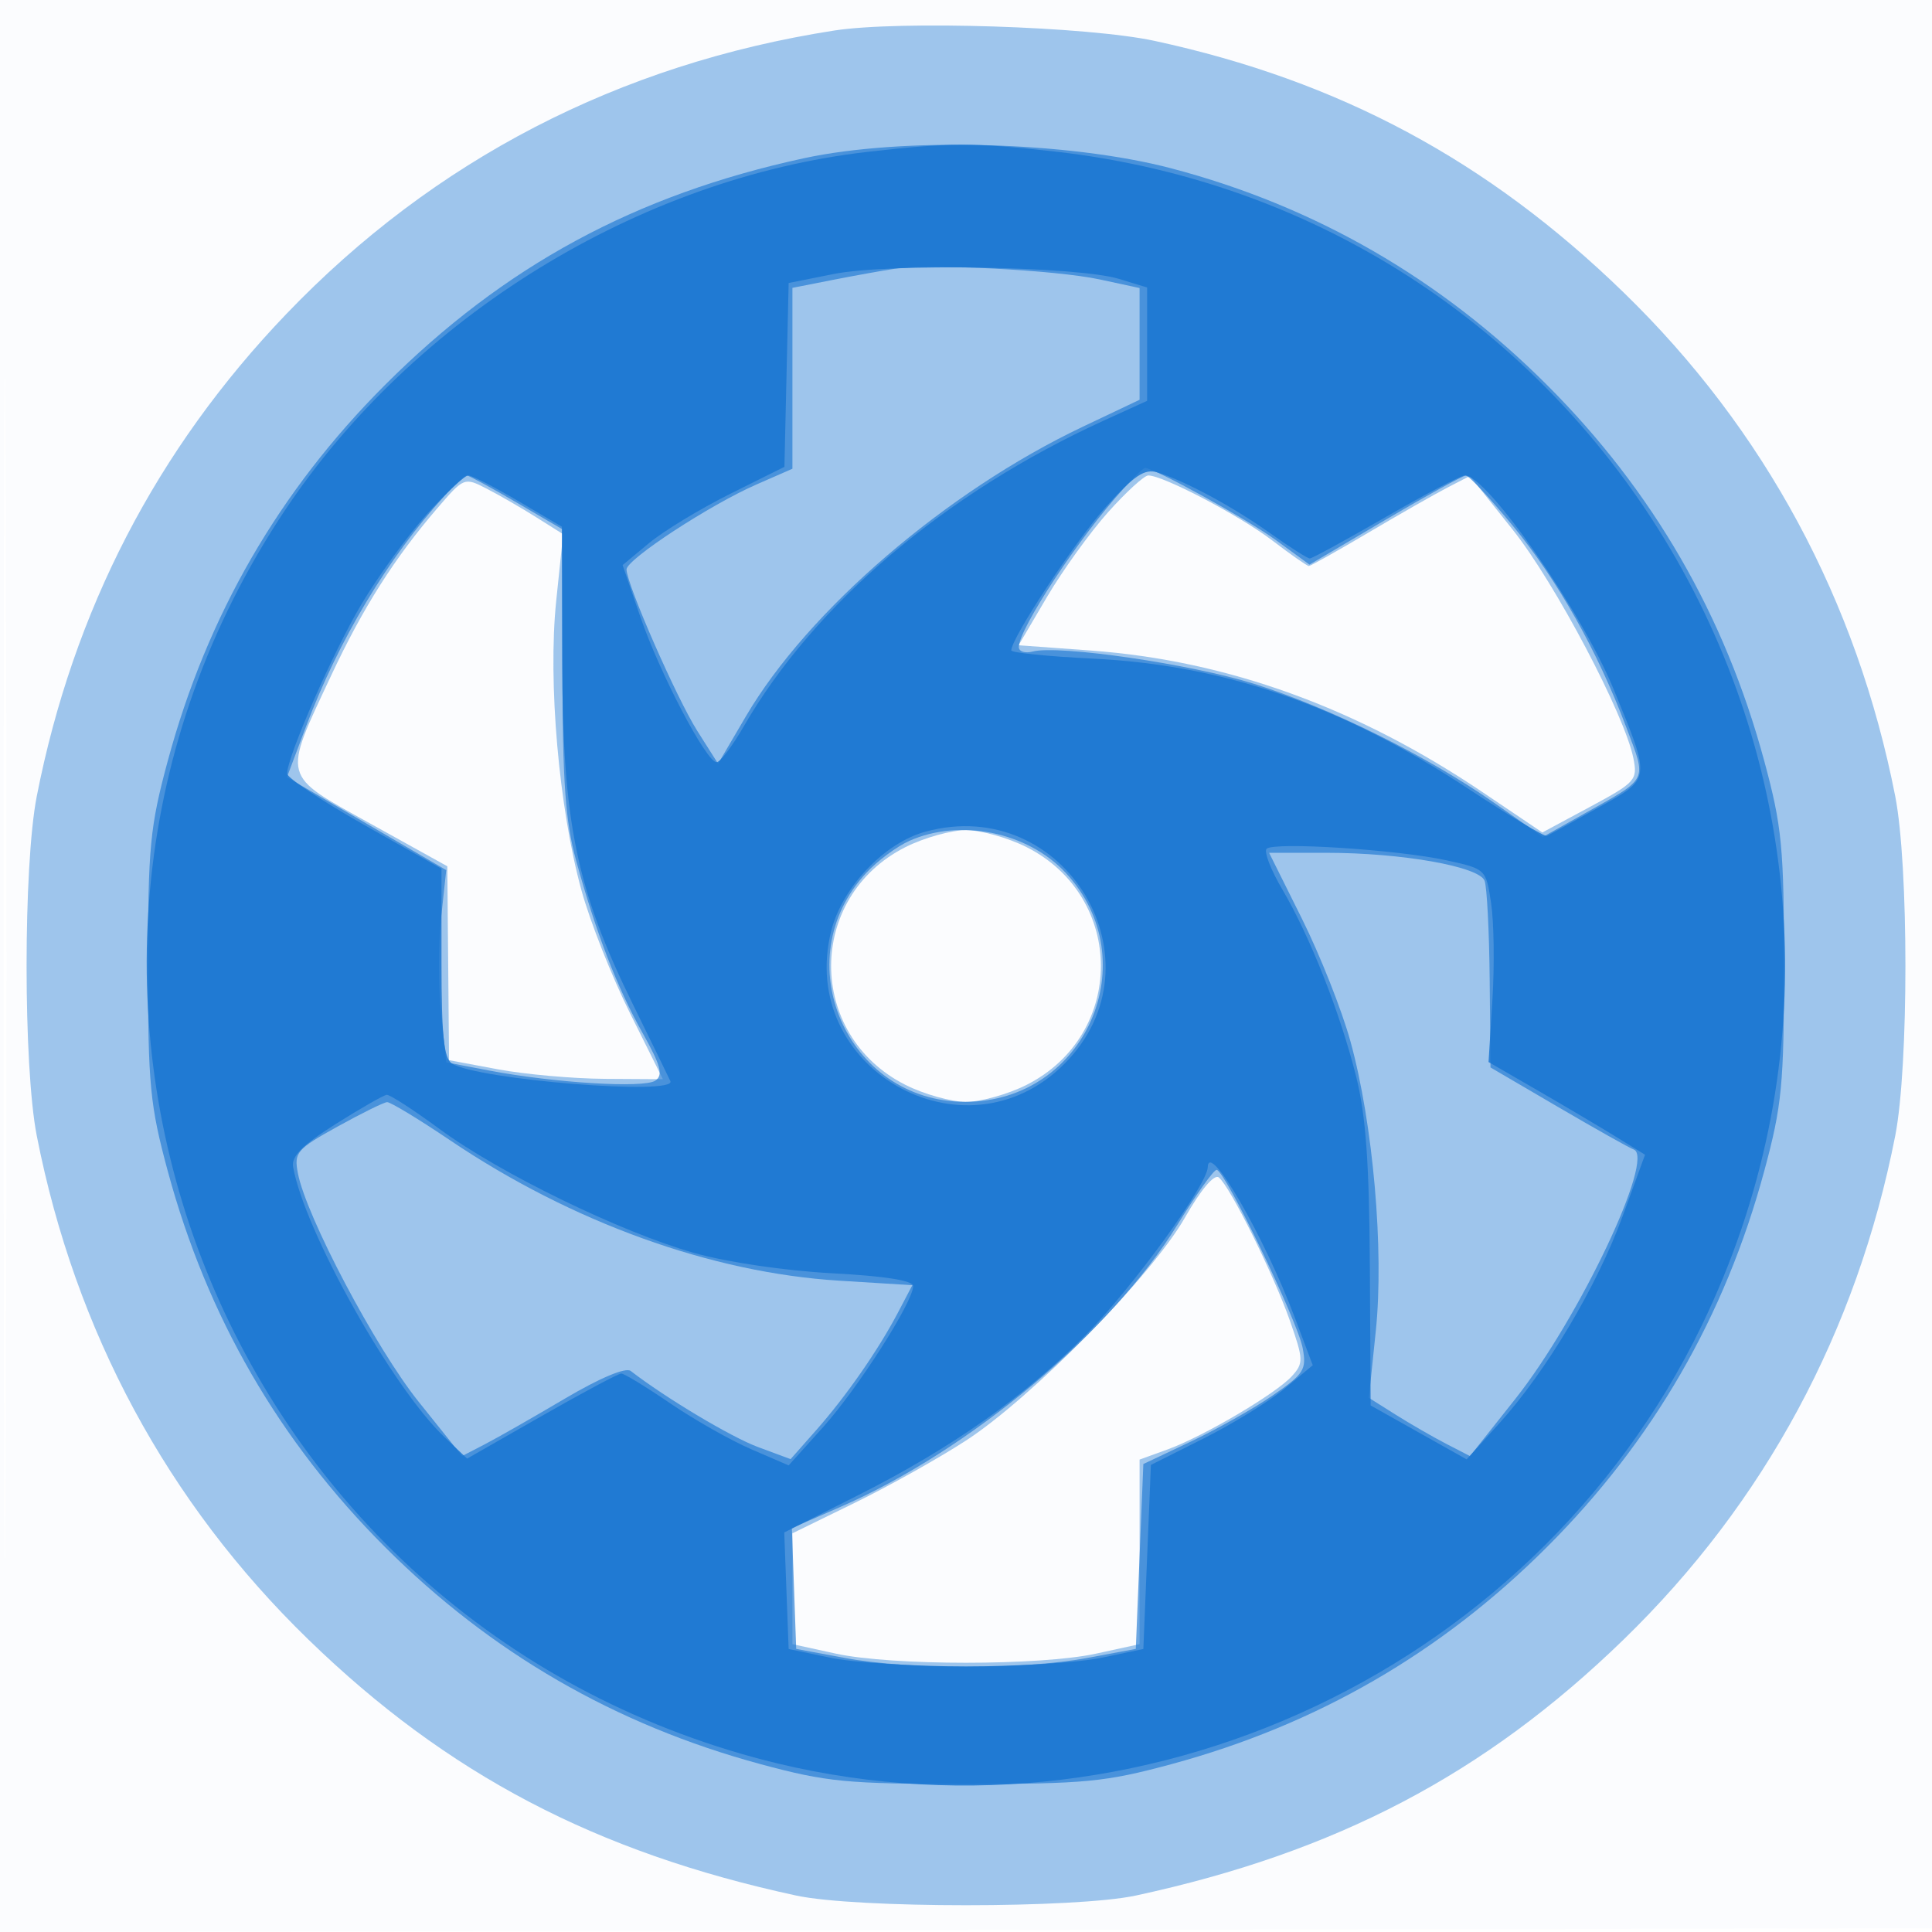
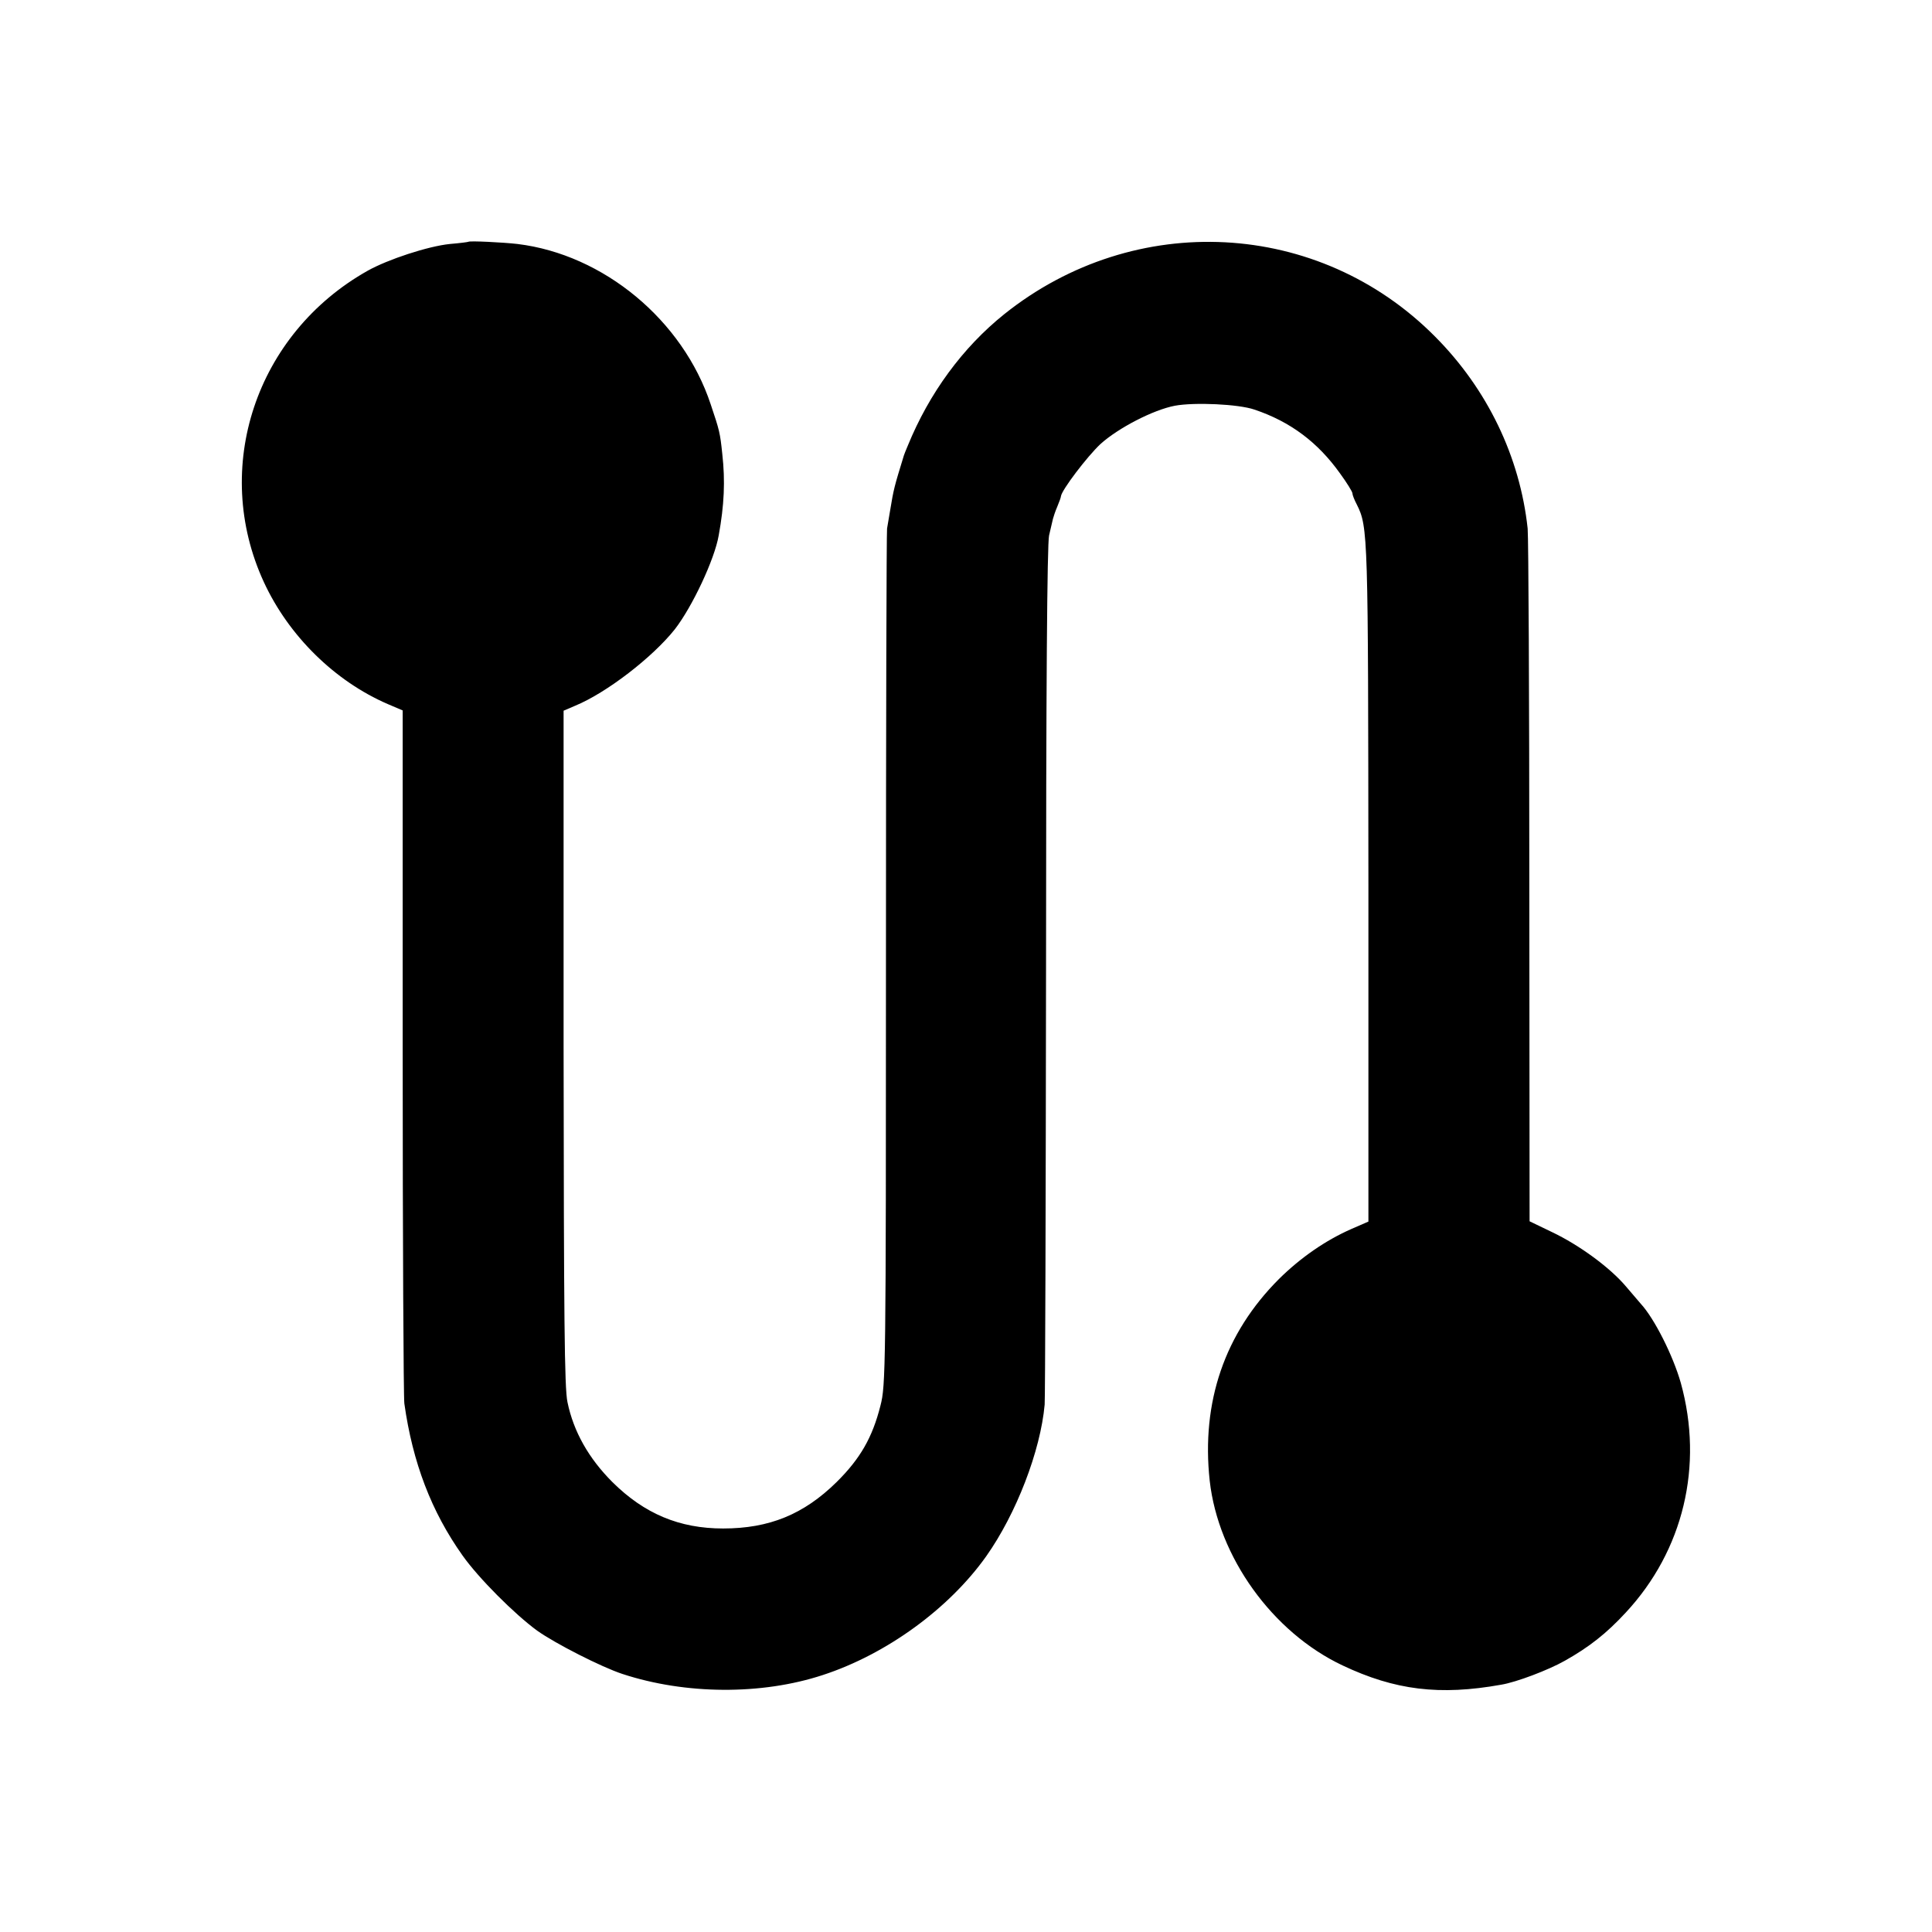
- <svg xmlns="http://www.w3.org/2000/svg" width="256" height="256">
-   <path fill-opacity=".016" d="M0 128.004v128.004l128.25-.254 128.25-.254.254-127.75L257.008 0H0v128.004m.485.496c0 70.4.119 99.053.265 63.672.146-35.38.146-92.98 0-128C.604 29.153.485 58.1.485 128.5" fill="#1976D2" fill-rule="evenodd" />
-   <path fill-opacity=".414" d="M110.5 4.051C82.037 8.492 57.508 21.188 37.936 41.608 20.753 59.537 9.701 80.895 4.873 105.5c-1.801 9.181-1.801 35.819 0 45 5.086 25.923 17.318 48.612 35.98 66.739 18.375 17.848 38.091 28.197 64.647 33.931 7.912 1.708 37.088 1.708 45 0 26.556-5.734 46.272-16.083 64.647-33.931 18.662-18.127 30.894-40.816 35.98-66.739 1.801-9.181 1.801-35.819 0-45-5.086-25.923-17.318-48.612-35.98-66.739-18.016-17.5-37.679-28.049-62.147-33.342-8.851-1.915-33.839-2.719-42.5-1.368M57.937 67.355c-5.675 6.602-9.848 13.179-14.046 22.136-6.475 13.818-6.675 13.065 5.205 19.652l10.177 5.643.114 12.846.113 12.847 6.5 1.214c3.575.667 9.951 1.235 14.169 1.26l7.669.047-4.359-8.75c-2.397-4.812-5.289-12.125-6.425-16.25-2.998-10.886-4.465-27.659-3.355-38.358l.919-8.858-3.559-2.242c-1.957-1.233-4.909-2.936-6.559-3.786-2.978-1.534-3.026-1.515-6.563 2.599m88.906.496c-2.389 2.669-6.038 7.731-8.111 11.25l-3.767 6.399 9.58.7c18.028 1.316 35.321 7.575 51.975 18.814l7.848 5.295 6.334-3.404c6.009-3.23 6.304-3.56 5.738-6.405-1.147-5.77-10.374-23.254-15.998-30.312l-5.672-7.12-3.002 1.552c-1.651.854-6.361 3.538-10.467 5.966-4.107 2.428-7.65 4.414-7.875 4.414-.225 0-2.416-1.532-4.869-3.404-4.319-3.297-14.43-8.596-16.402-8.596-.533 0-2.924 2.183-5.312 4.851M119.97 112.25c-13.123 6.629-13.123 24.871 0 31.5 2.45 1.238 6.063 2.25 8.03 2.25 1.967 0 5.58-1.012 8.03-2.25 13.123-6.629 13.123-24.871 0-31.5-2.45-1.237-6.063-2.25-8.03-2.25-1.967 0-5.58 1.013-8.03 2.25M157 161.354c-4.352 7.642-20.272 23.85-29 29.524-3.575 2.325-10.213 6.041-14.75 8.26l-8.25 4.033V217.858l5.75 1.254c7.405 1.615 27.095 1.615 34.5 0l5.75-1.254v-24.456l3.648-1.32c4.794-1.733 14.437-7.412 16.54-9.741 1.553-1.719 1.535-2.204-.269-7.341-2.19-6.233-7.905-17.753-9.416-18.979-.608-.493-2.383 1.609-4.503 5.333" fill="#1976D2" fill-rule="evenodd" />
-   <path fill-opacity=".633" d="M106.5 20.973c-22.292 4.83-39.705 14.257-55.488 30.039-14.029 14.03-23.57 30.536-28.774 49.782-2.363 8.739-2.625 11.45-2.625 27.206s.262 18.467 2.625 27.206c5.204 19.246 14.745 35.752 28.774 49.782 14.03 14.029 30.536 23.57 49.782 28.774 8.739 2.363 11.45 2.625 27.206 2.625s18.467-.262 27.206-2.625c19.246-5.204 35.752-14.745 49.782-28.774 14.029-14.03 23.57-30.536 28.774-49.782 2.363-8.739 2.625-11.45 2.625-27.206s-.262-18.467-2.625-27.206c-5.204-19.246-14.745-35.752-28.774-49.782-14.091-14.09-30.744-23.693-49.782-28.705-13.549-3.567-35.609-4.171-48.706-1.334m12 14.646c-1.65.25-5.362.92-8.25 1.489L105 38.142v23.97l-4.75 2.077c-6.192 2.707-17.255 9.944-17.232 11.273.035 1.995 6.648 17.075 9.379 21.388l2.754 4.349 3.674-6.267c8.243-14.057 26.562-29.805 44.666-38.396L151 52.973V38.166l-5.25-1.133c-5.812-1.255-22.567-2.124-27.25-1.414m30.364 29.131C143.041 71.129 135 83.305 135 85.744c0 .588.826.853 1.835.589 3.458-.904 21.048 1.663 29.357 4.284 10.03 3.165 22.999 9.592 31.774 15.747l6.466 4.535 5.534-3.108c8.572-4.815 8.255-4.157 5.513-11.444-3.799-10.092-9.099-19.497-15.061-26.725-3.004-3.642-5.79-6.614-6.19-6.605-.4.009-5.225 2.667-10.721 5.907l-9.993 5.89-4.507-3.286C165.275 68.808 152.92 62 151.716 62c-.188 0-1.472 1.237-2.852 2.75m-90 1C51.41 73.915 44.842 84.856 40.56 96.241l-2.536 6.741 10.552 6.155 10.552 6.156-.681 6.353c-.374 3.495-.372 9.226.004 12.737l.683 6.383 5.683 1.085c8.602 1.642 20.516 2.366 22.019 1.338 1.068-.73.728-1.998-1.686-6.301-3.395-6.053-6.18-13.281-8.819-22.888-1.413-5.145-1.79-10.397-1.808-25.188L74.5 70.123l-6.088-3.561C65.063 64.603 62.11 63 61.849 63c-.261 0-1.605 1.237-2.985 2.75m61.636 45.667c-1.65.737-4.209 2.632-5.686 4.211-10.782 11.526-2.66 30.372 13.089 30.372 15.938 0 24.142-18.76 13.283-30.373-5.038-5.388-13.972-7.206-20.686-4.21m52.021 10.333c2.397 4.813 5.289 12.125 6.425 16.25 2.998 10.886 4.465 27.659 3.355 38.358l-.919 8.858 3.559 2.242c1.957 1.233 4.972 2.97 6.7 3.861l3.141 1.62 5.984-7.548c8.468-10.679 18.616-32.069 15.696-33.084-.529-.184-5.012-2.704-9.962-5.6l-9-5.265-.109-11.634c-.061-6.398-.364-12.295-.675-13.105-.725-1.891-10.983-3.703-20.967-3.703h-7.587l4.359 8.75M44.704 149.289c-5.391 2.986-5.757 3.417-5.238 6.149 1.091 5.733 10.297 23.167 15.988 30.278l5.776 7.216 3.002-1.552c1.651-.854 6.432-3.58 10.625-6.059 4.62-2.731 8.054-4.175 8.714-3.664 4.628 3.577 13.301 8.762 16.873 10.086l4.316 1.6 3.37-3.816c3.99-4.517 8.242-10.633 10.867-15.629l1.893-3.603-9.695-.598c-16.92-1.046-35.444-7.731-51.57-18.613-4.144-2.796-7.893-5.066-8.33-5.045-.437.022-3.403 1.484-6.591 3.25m111.329 12.97c-8.786 14.244-27.564 29.962-44.73 37.44l-6.376 2.778.286 8.006.287 8.007 6.5 1.208c8.333 1.549 23.668 1.549 32 0l6.5-1.209.5-12.249.5-12.249 6.276-2.966c3.452-1.63 8.335-4.381 10.851-6.113 4.167-2.866 4.523-3.428 3.986-6.28-.682-3.621-10.343-23.636-11.403-23.623-.39.004-2.72 3.267-5.177 7.25" fill="#1976D2" fill-rule="evenodd" />
-   <path fill-opacity=".833" d="M115 20.118C84.682 23.586 54.789 41.994 37.68 67.73-3.021 128.953 27.51 211.9 98.296 232.413c50.062 14.507 104.459-9.792 127.215-56.827C258.3 107.81 214.472 28.41 139.666 20.069c-10.711-1.194-13.857-1.188-24.666.049m-4.5 16.181l-6 1.201-.28 12.178-.28 12.179-7.22 3.599c-3.971 1.98-8.795 4.91-10.72 6.51l-3.5 2.91 2.334 6.812C87.393 89.16 93.598 101 94.954 101c.471 0 2.089-2.137 3.596-4.75 9.336-16.183 26.726-30.955 47.7-40.518l5.75-2.621V38.094l-3.75-1.144c-5.437-1.658-30.556-2.091-37.75-.651m36.061 30.844C142.51 71.649 134 84.546 134 86.18c0 .31 4.838.799 10.75 1.087 17.603.858 33.113 6.239 49.915 17.316 5.371 3.542 10.015 6.322 10.319 6.178.304-.143 3.341-1.819 6.75-3.723 7.107-3.97 7.052-3.561 2.109-15.64C209.616 81.068 197.061 63 194.11 63c-.524 0-5.238 2.475-10.478 5.5-5.239 3.025-9.774 5.5-10.077 5.5-.303 0-2.689-1.521-5.303-3.38-4.927-3.505-11.193-6.882-14.883-8.021-1.702-.526-3.071.388-6.808 4.544m-90.026 1.029c-2.558 2.845-6.464 8.226-8.681 11.958-3.706 6.237-9.746 20.006-9.814 22.37-.016.55 4.581 3.611 10.216 6.803l10.244 5.802v12.483c0 9.611.322 12.681 1.398 13.348 3.467 2.146 29.807 4.253 28.929 2.314-.187-.412-2.439-5.025-5.004-10.25-7.445-15.161-9.276-24.064-9.326-45.352l-.043-17.851-5.771-3.399C65.508 64.529 62.522 63 62.048 63c-.474 0-2.955 2.328-5.513 5.172m66.085 42.031c-5.429 1.479-11.024 7.375-12.478 13.148C105.571 141.503 127.79 154.21 141 141c13.493-13.493.151-35.847-18.38-30.797m45.208 2.27c-.369.387.572 2.813 2.091 5.39 3.672 6.227 7.668 16.356 9.778 24.784 1.284 5.128 1.741 11.474 1.817 25.216l.102 18.364 6.362 3.573 6.361 3.573 4.296-4.745c6.263-6.918 12.985-18.203 16.375-27.493l2.965-8.125-3.737-2.311c-2.056-1.271-6.722-4.035-10.369-6.143l-6.63-3.832.513-8.233c.283-4.528.206-10.283-.17-12.79-.68-4.54-.702-4.561-5.882-5.699-6.478-1.422-22.966-2.478-23.872-1.529M44.5 148.928c-4.405 2.781-5.911 4.291-5.665 5.68 1.497 8.459 13.101 29.194 20.024 35.778l3.035 2.886 9.868-5.636c5.427-3.1 10.181-5.636 10.564-5.636.383 0 3.299 1.776 6.479 3.947 3.181 2.171 8.013 4.91 10.739 6.086l4.956 2.139 4.54-5.042c4.589-5.096 11.96-16.631 11.96-18.716 0-.736-3.755-1.33-10.75-1.701-6.206-.33-13.92-1.465-18.25-2.686-9.699-2.736-25.808-10.574-33.753-16.423-3.439-2.532-6.589-4.572-7-4.534-.411.039-3.447 1.775-6.747 3.858m115.533 5.738c-.066 2.336-10.026 16.03-16.166 22.227-8.065 8.141-17.827 15.013-30.159 21.23l-9.791 4.937.291 7.72.292 7.72 5.5 1.154c3.025.634 11.125 1.153 18 1.153s14.975-.519 18-1.153l5.5-1.154.5-12.195.5-12.195 7-3.515c3.85-1.934 8.675-4.906 10.723-6.605l3.722-3.09-2.347-6.236c-4.096-10.882-11.461-23.619-11.565-19.998" fill="#1976D2" fill-rule="evenodd" />
+ <svg xmlns="http://www.w3.org/2000/svg" version="1.0" width="700pt" height="700pt" viewBox="0 0 700 700" preserveAspectRatio="xMidYMid meet">
+   <g transform="translate(0,700) scale(0.1,-0.1)" fill="#000000" stroke="none">
+     <path d="M1697 6124 c-1 -1 -31 -5 -67 -8 -79 -8 -225 -56 -298 -97 -405 -228 -567 -714 -376 -1128 90 -195 257 -359 449 -442 l54 -23 0 -1236 c0 -679 3 -1253 6 -1275 30 -214 98 -392 211 -551 58 -82 188 -212 270 -272 66 -47 233 -132 309 -157 228 -75 504 -77 726 -4 230 75 457 240 592 430 109 154 197 382 212 550 2 24 4 733 5 1574 0 1026 4 1545 11 1575 6 25 12 52 14 60 2 8 9 29 16 45 7 17 13 33 13 37 3 23 95 144 143 189 64 58 191 124 270 139 71 13 230 6 288 -14 131 -44 230 -119 310 -231 25 -34 45 -67 45 -72 0 -6 7 -24 16 -41 41 -82 41 -106 42 -1378 l0 -1220 -62 -27 c-93 -41 -183 -103 -262 -181 -197 -197 -282 -446 -251 -731 31 -276 227 -549 481 -669 190 -90 352 -110 575 -70 55 9 171 53 231 87 87 49 150 98 221 175 208 224 282 531 199 831 -28 99 -96 234 -145 287 -5 6 -29 34 -53 62 -58 69 -170 151 -269 198 l-81 39 -1 1225 c0 674 -3 1252 -6 1285 -28 260 -146 505 -335 695 -421 425 -1088 460 -1561 82 -151 -121 -272 -286 -350 -477 -7 -16 -13 -32 -14 -35 -35 -114 -37 -121 -50 -200 -4 -25 -9 -54 -11 -65 -2 -11 -4 -714 -4 -1561 0 -1489 -1 -1544 -20 -1617 -29 -115 -73 -192 -159 -277 -119 -117 -244 -168 -411 -168 -158 0 -285 53 -401 168 -86 86 -141 183 -163 290 -11 52 -13 304 -14 1285 l0 1220 42 18 c114 47 281 176 361 277 63 81 144 253 159 340 20 110 24 197 13 295 -8 77 -10 85 -42 180 -101 305 -388 543 -700 581 -52 6 -173 12 -178 8z" />
+   </g>
</svg>
